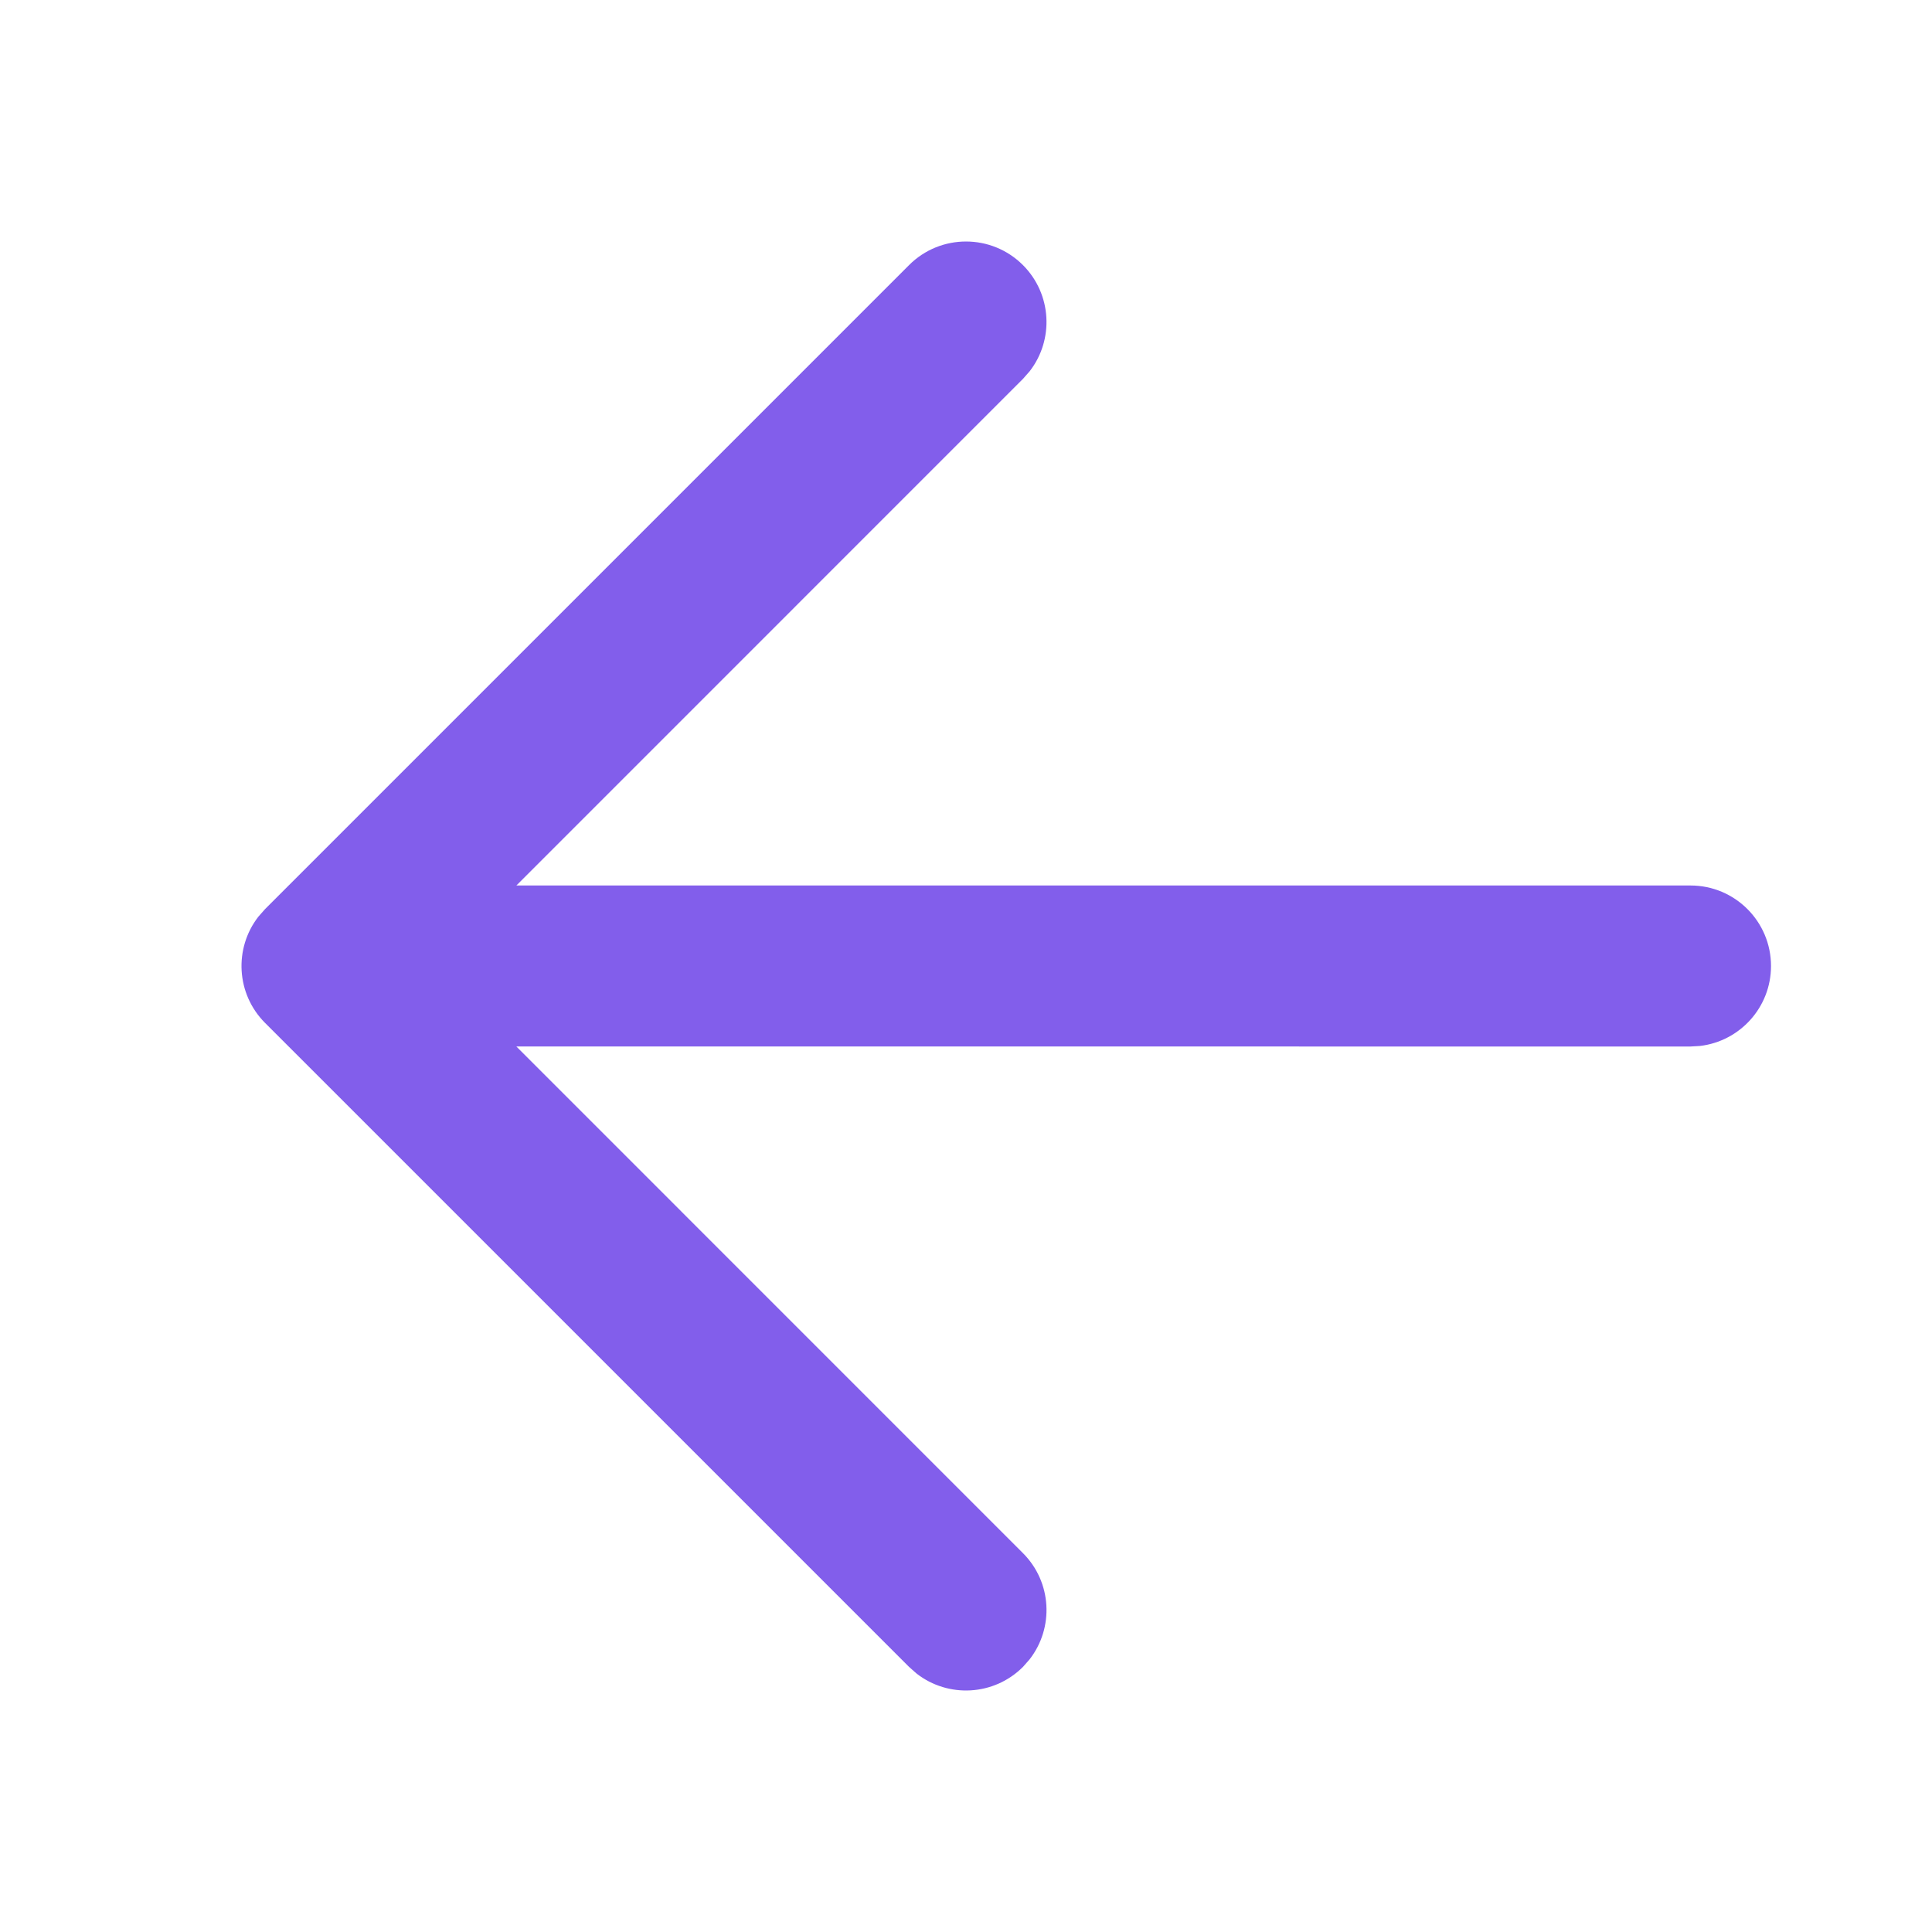
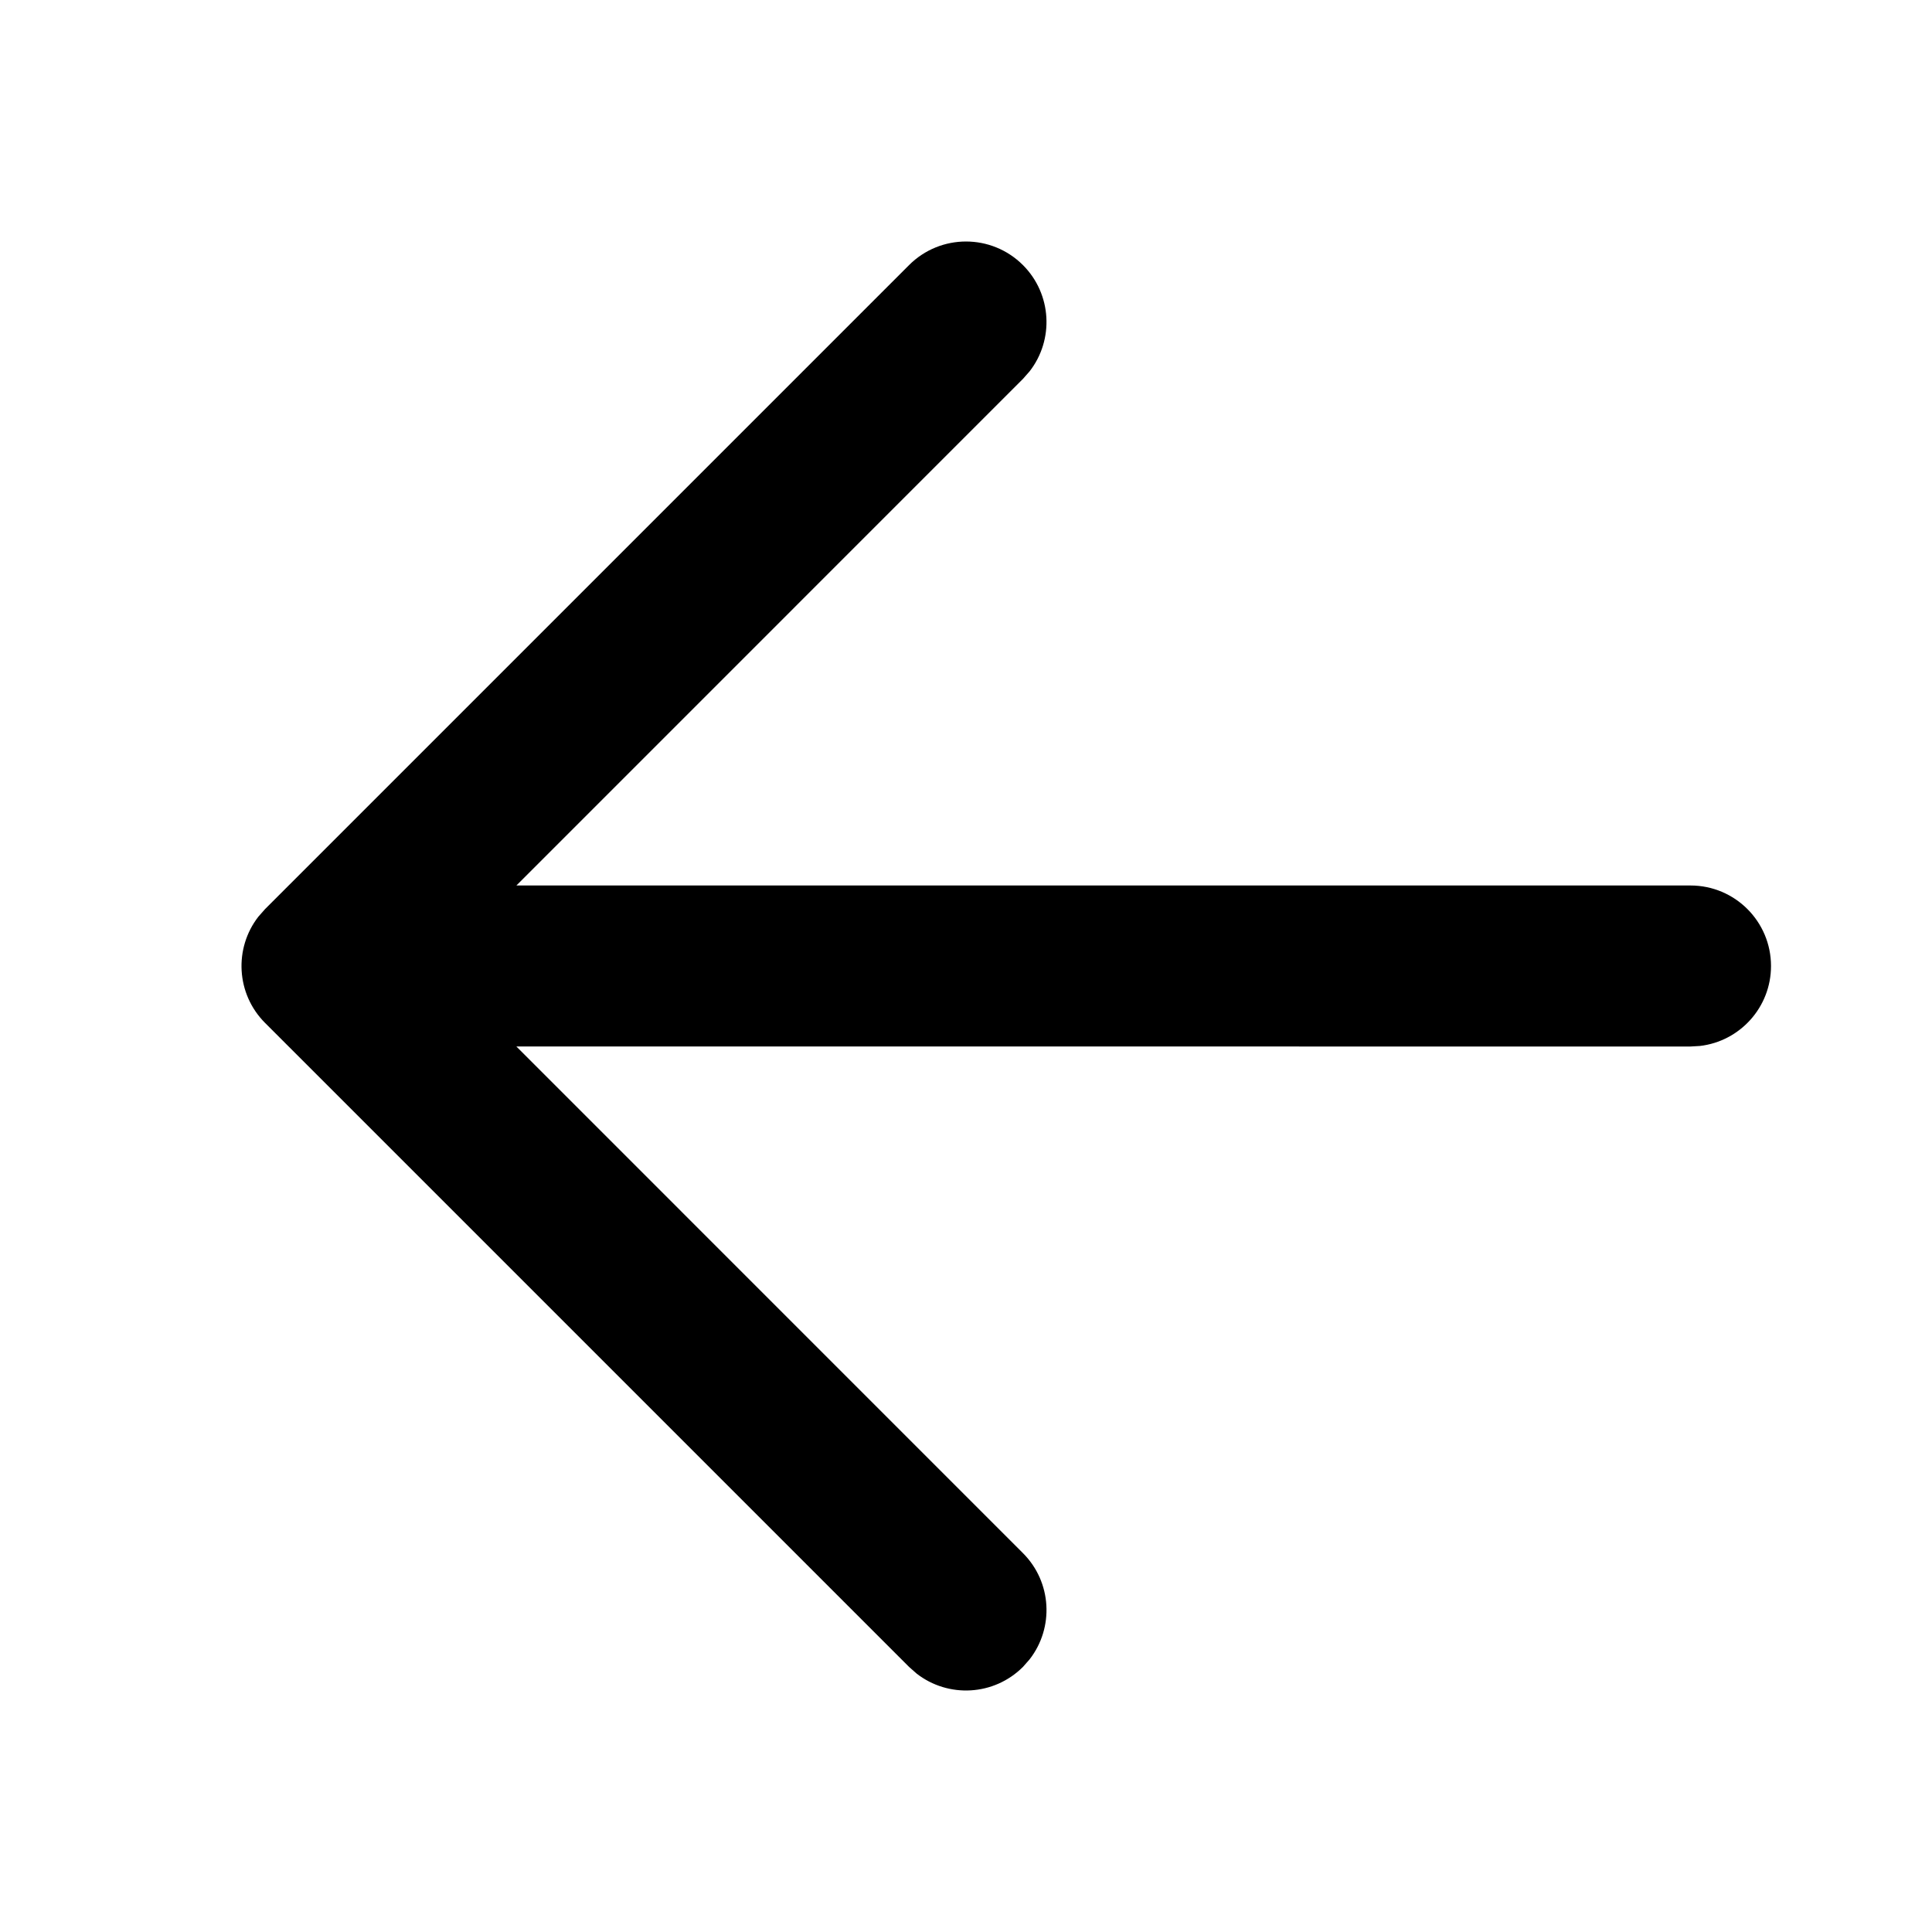
<svg xmlns="http://www.w3.org/2000/svg" viewBox="0 0 64 64">
  <g fill="none" fill-rule="evenodd">
-     <g fill="#825eeb">
+     <g fill="#000">
      <g>
        <path class="fill" d="M33.886 8.781c.96.961 1.035 2.474.221 3.52l-.221.251-16.78 16.781H56c1.473 0 2.667 1.194 2.667 2.667 0 1.368-1.03 2.495-2.356 2.649l-.311.018-38.895-.001 16.78 16.782c.962.961 1.036 2.474.222 3.52l-.221.251c-.962.961-2.474 1.035-3.52.222l-.252-.222L8.781 33.886c-.961-.962-1.035-2.474-.222-3.52l.222-.252L30.114 8.781c1.042-1.041 2.73-1.041 3.772 0z" transform="translate(-66 -751) translate(66 751)" />
      </g>
    </g>
  </g>
</svg>
